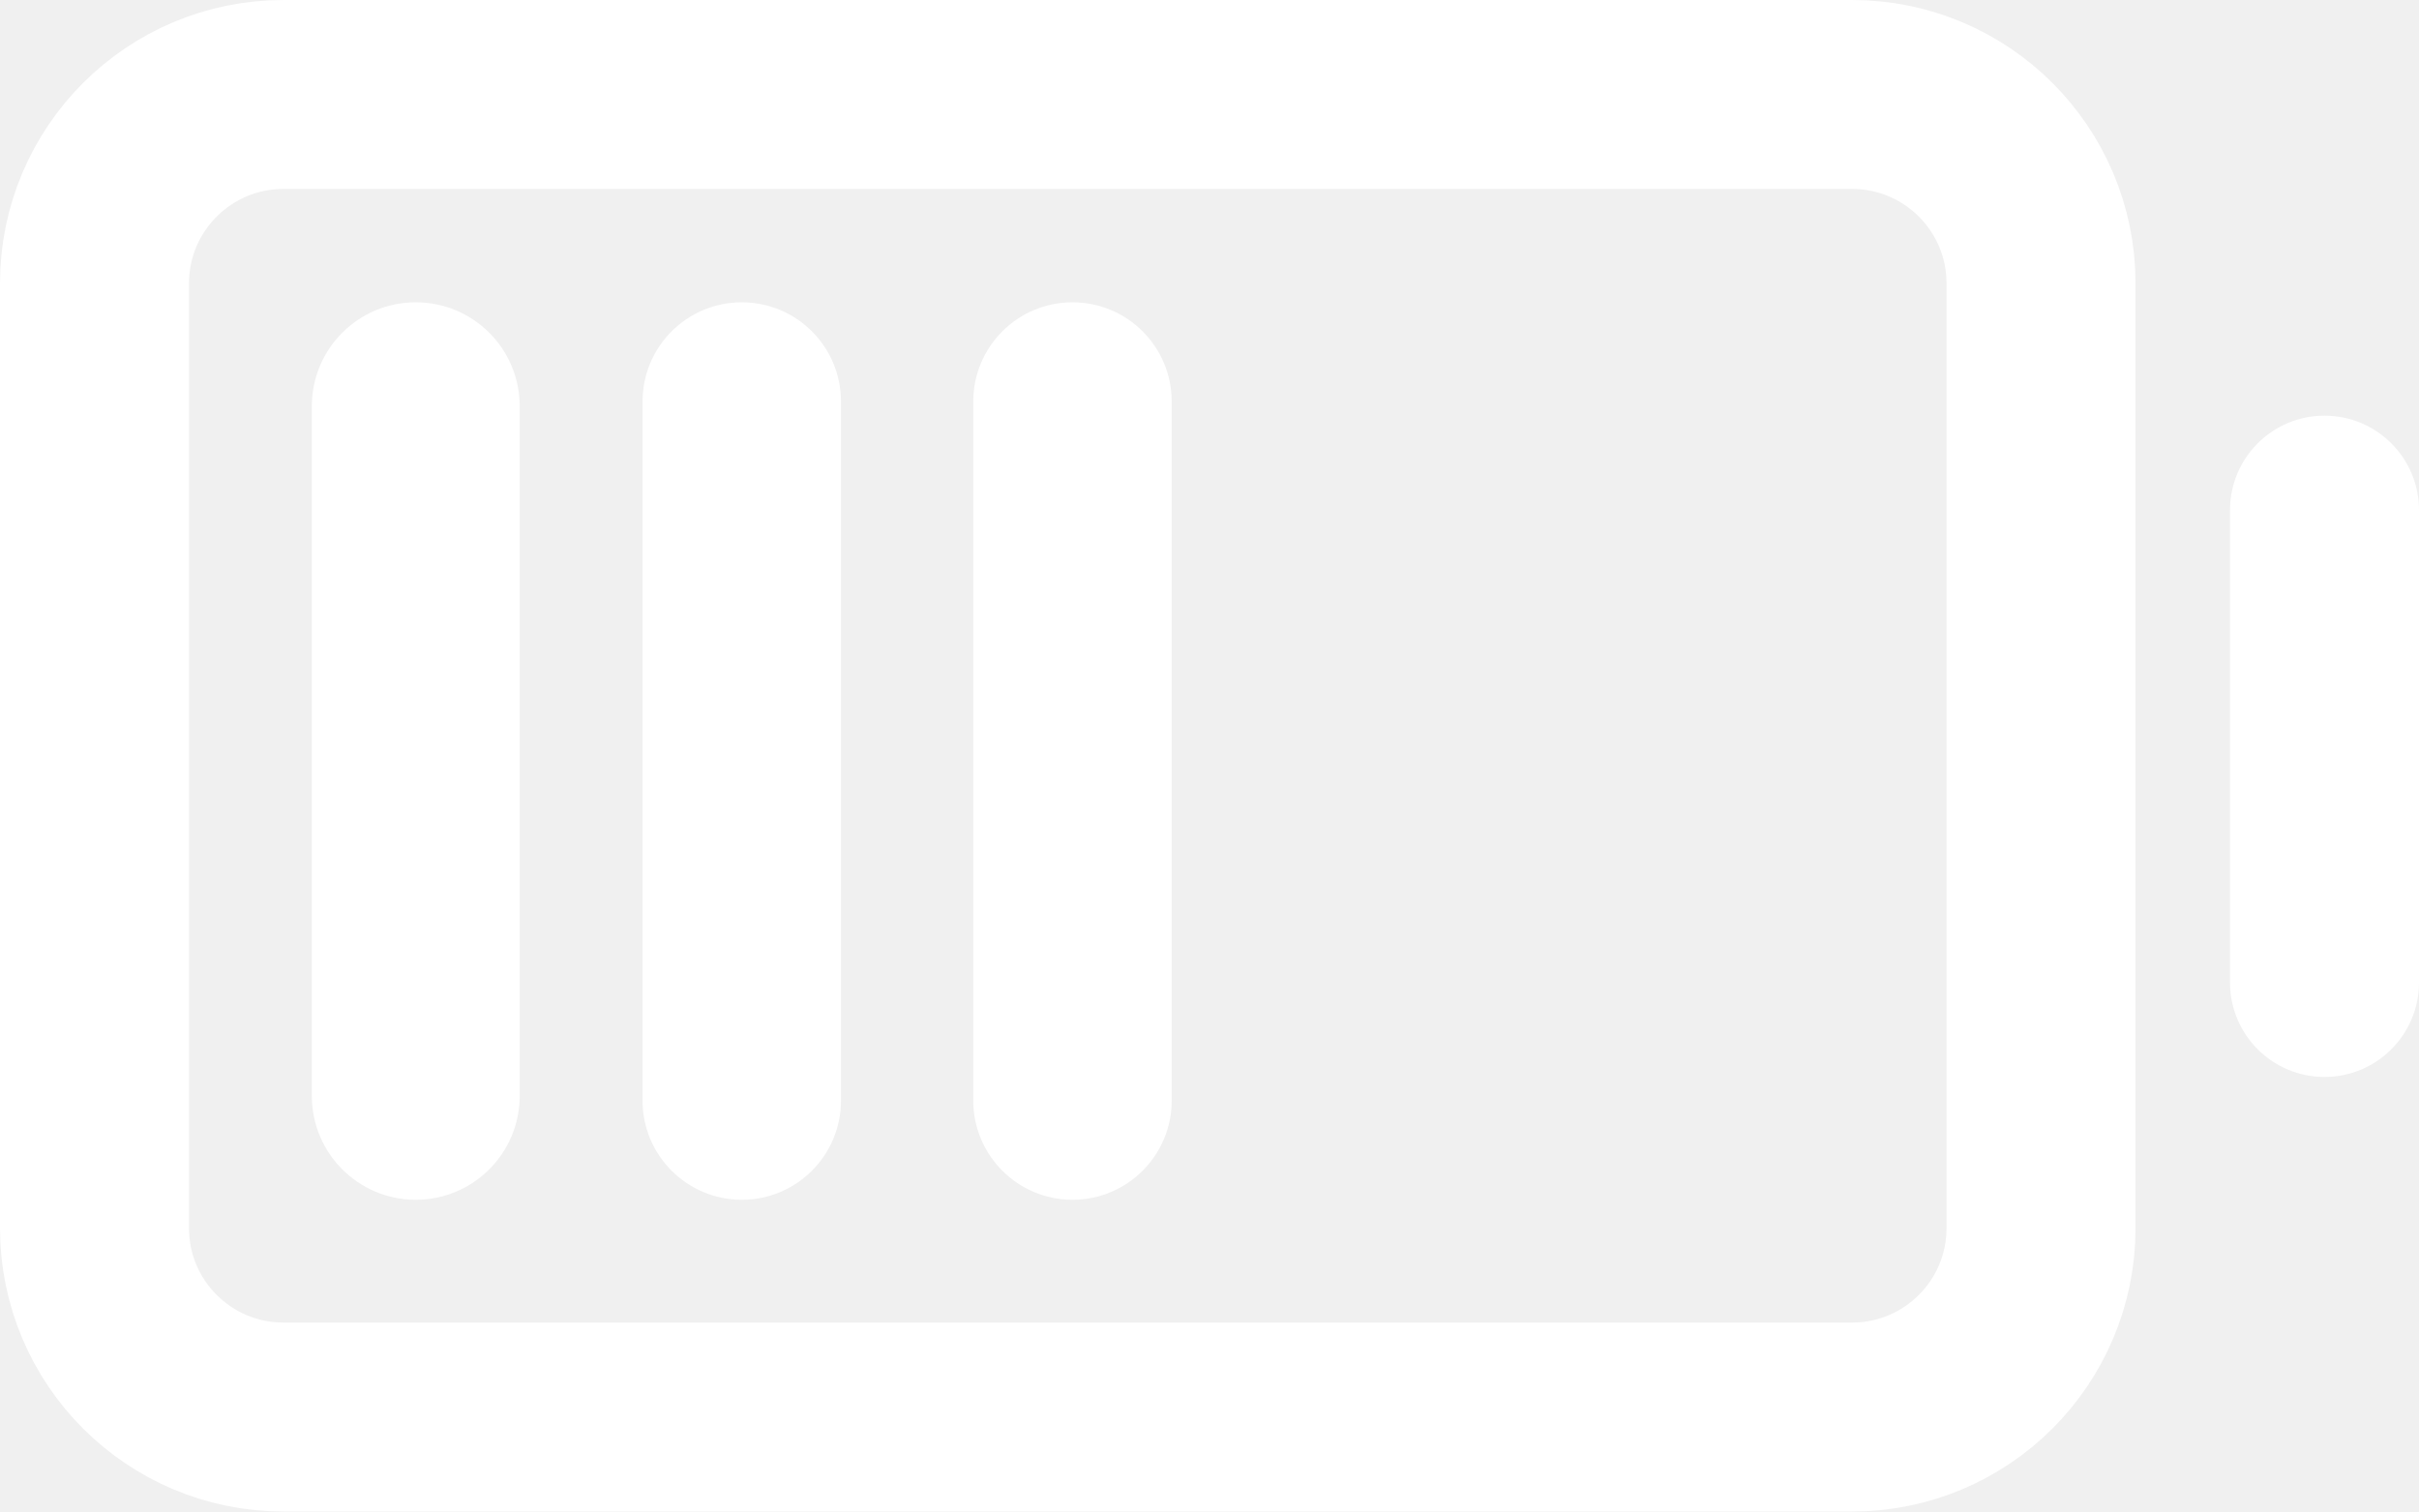
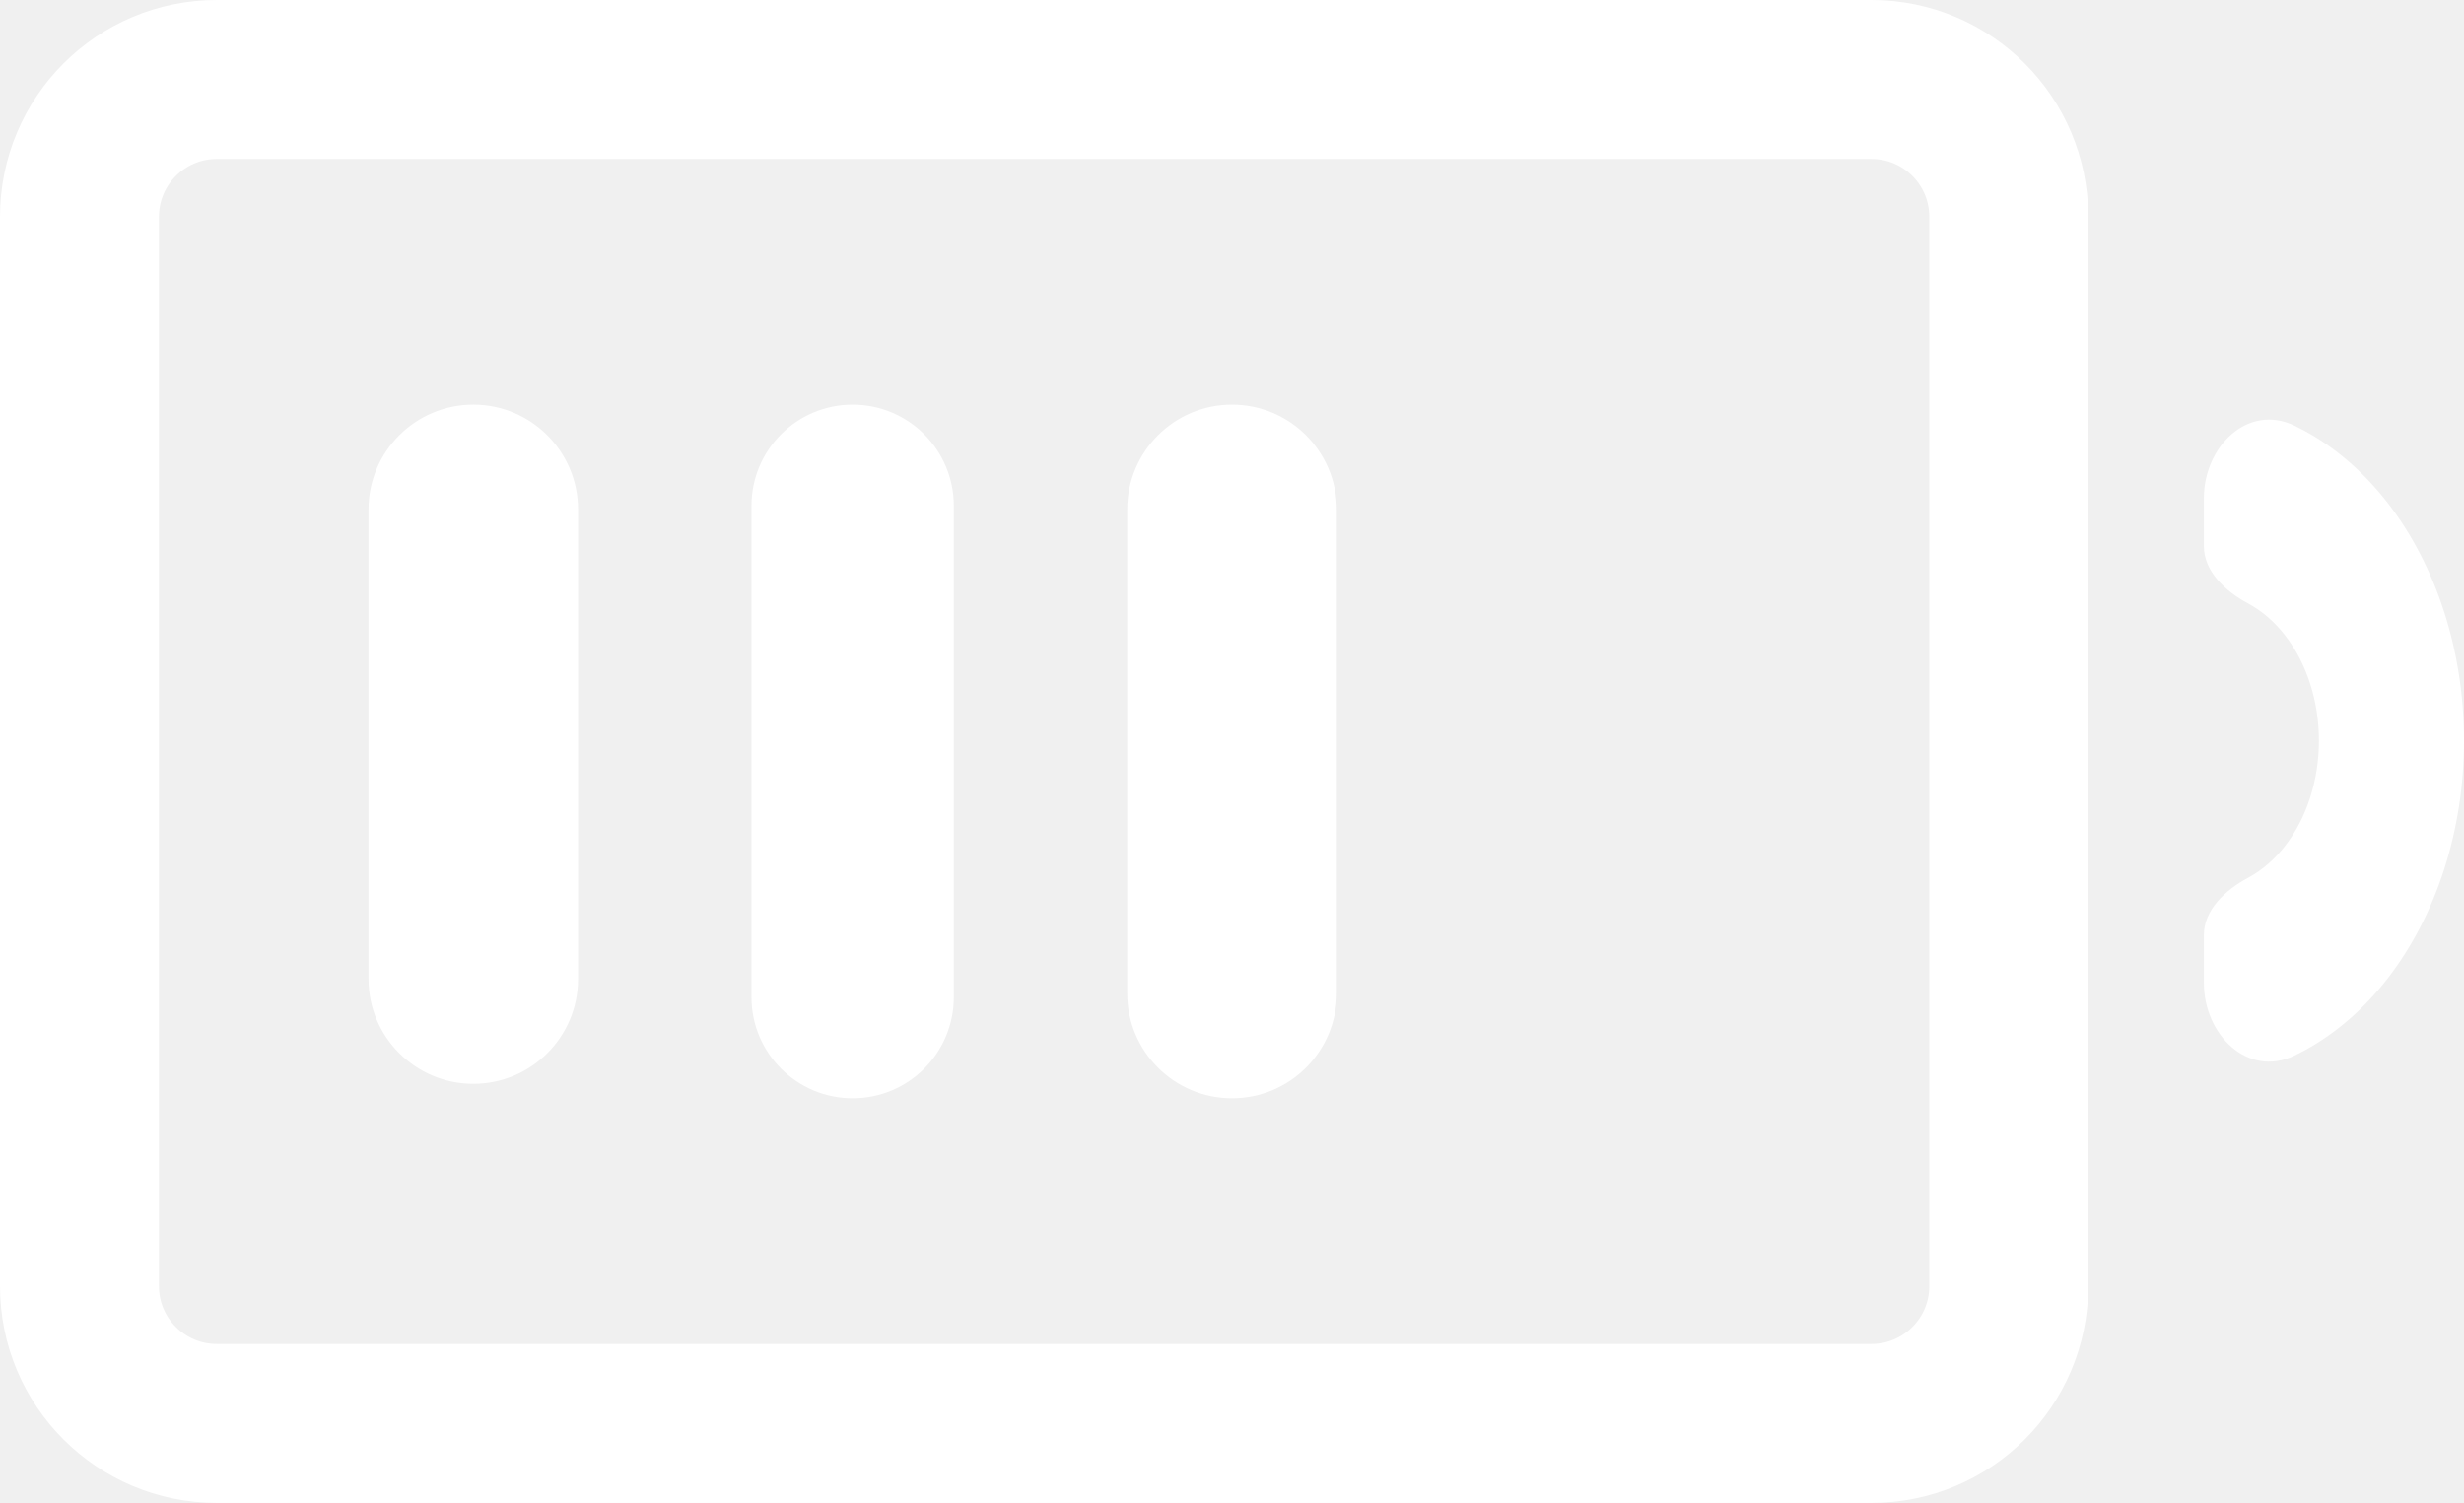
- <svg xmlns="http://www.w3.org/2000/svg" width="256" height="160" viewBox="0 0 256 160" fill="none">
-   <rect x="10" y="10" width="206" height="140" rx="20" stroke="white" stroke-width="20" />
-   <rect x="236" y="44" width="20" height="70" rx="10" fill="white" />
-   <rect x="33" y="32" width="22" height="95" rx="11" fill="white" />
-   <rect x="103" y="32" width="21" height="95" rx="10.5" fill="white" />
-   <rect x="68" y="32" width="21" height="95" rx="10.5" fill="white" />
+ <svg xmlns="http://www.w3.org/2000/svg" width="341" height="208" viewBox="0 0 341 208" fill="none">
+   <rect x="11" y="11" width="267" height="186" rx="19" stroke="white" stroke-width="22" />
+   <rect x="51" y="56" width="29" height="94" rx="14.5" fill="white" />
+   <rect x="104" y="56" width="28" height="96" rx="14" fill="white" />
+   <rect x="156" y="56" width="29" height="96" rx="14.5" fill="white" />
+   <mask id="path-5-inside-1_0_1" fill="white">
+     <path d="M305 136.033C305 143.194 311.068 149.19 317.526 146.094C317.946 145.893 318.363 145.682 318.777 145.46C323.144 143.124 327.113 139.698 330.456 135.38C333.799 131.063 336.45 125.936 338.26 120.295C340.069 114.653 341 108.606 341 102.5C341 96.394 340.069 90.347 338.26 84.705C336.45 79.064 333.799 73.938 330.456 69.62C327.113 65.302 323.144 61.876 318.777 59.54C318.363 59.318 317.946 59.107 317.526 58.906C311.068 55.81 305 61.806 305 68.967L305 75.58C305 79.089 307.998 81.844 311.093 83.5V83.5C313.025 84.534 314.78 86.048 316.258 87.958C317.737 89.868 318.91 92.135 319.71 94.63C320.51 97.125 320.922 99.799 320.922 102.5C320.922 105.201 320.51 107.875 319.71 110.37C318.91 112.865 317.737 115.132 316.258 117.042C314.78 118.952 313.025 120.466 311.093 121.5V121.5C307.998 123.156 305 125.911 305 129.42V136.033Z" />
+   </mask>
+   <path d="M305 136.033C305 143.194 311.068 149.19 317.526 146.094C317.946 145.893 318.363 145.682 318.777 145.46C323.144 143.124 327.113 139.698 330.456 135.38C333.799 131.063 336.45 125.936 338.26 120.295C340.069 114.653 341 108.606 341 102.5C341 96.394 340.069 90.347 338.26 84.705C336.45 79.064 333.799 73.938 330.456 69.62C327.113 65.302 323.144 61.876 318.777 59.54C318.363 59.318 317.946 59.107 317.526 58.906C311.068 55.81 305 61.806 305 68.967L305 75.58C305 79.089 307.998 81.844 311.093 83.5V83.5C313.025 84.534 314.78 86.048 316.258 87.958C317.737 89.868 318.91 92.135 319.71 94.63C320.51 97.125 320.922 99.799 320.922 102.5C320.922 105.201 320.51 107.875 319.71 110.37C318.91 112.865 317.737 115.132 316.258 117.042C314.78 118.952 313.025 120.466 311.093 121.5V121.5C307.998 123.156 305 125.911 305 129.42V136.033Z" stroke="white" stroke-width="44" mask="url(#path-5-inside-1_0_1)" />
</svg>
